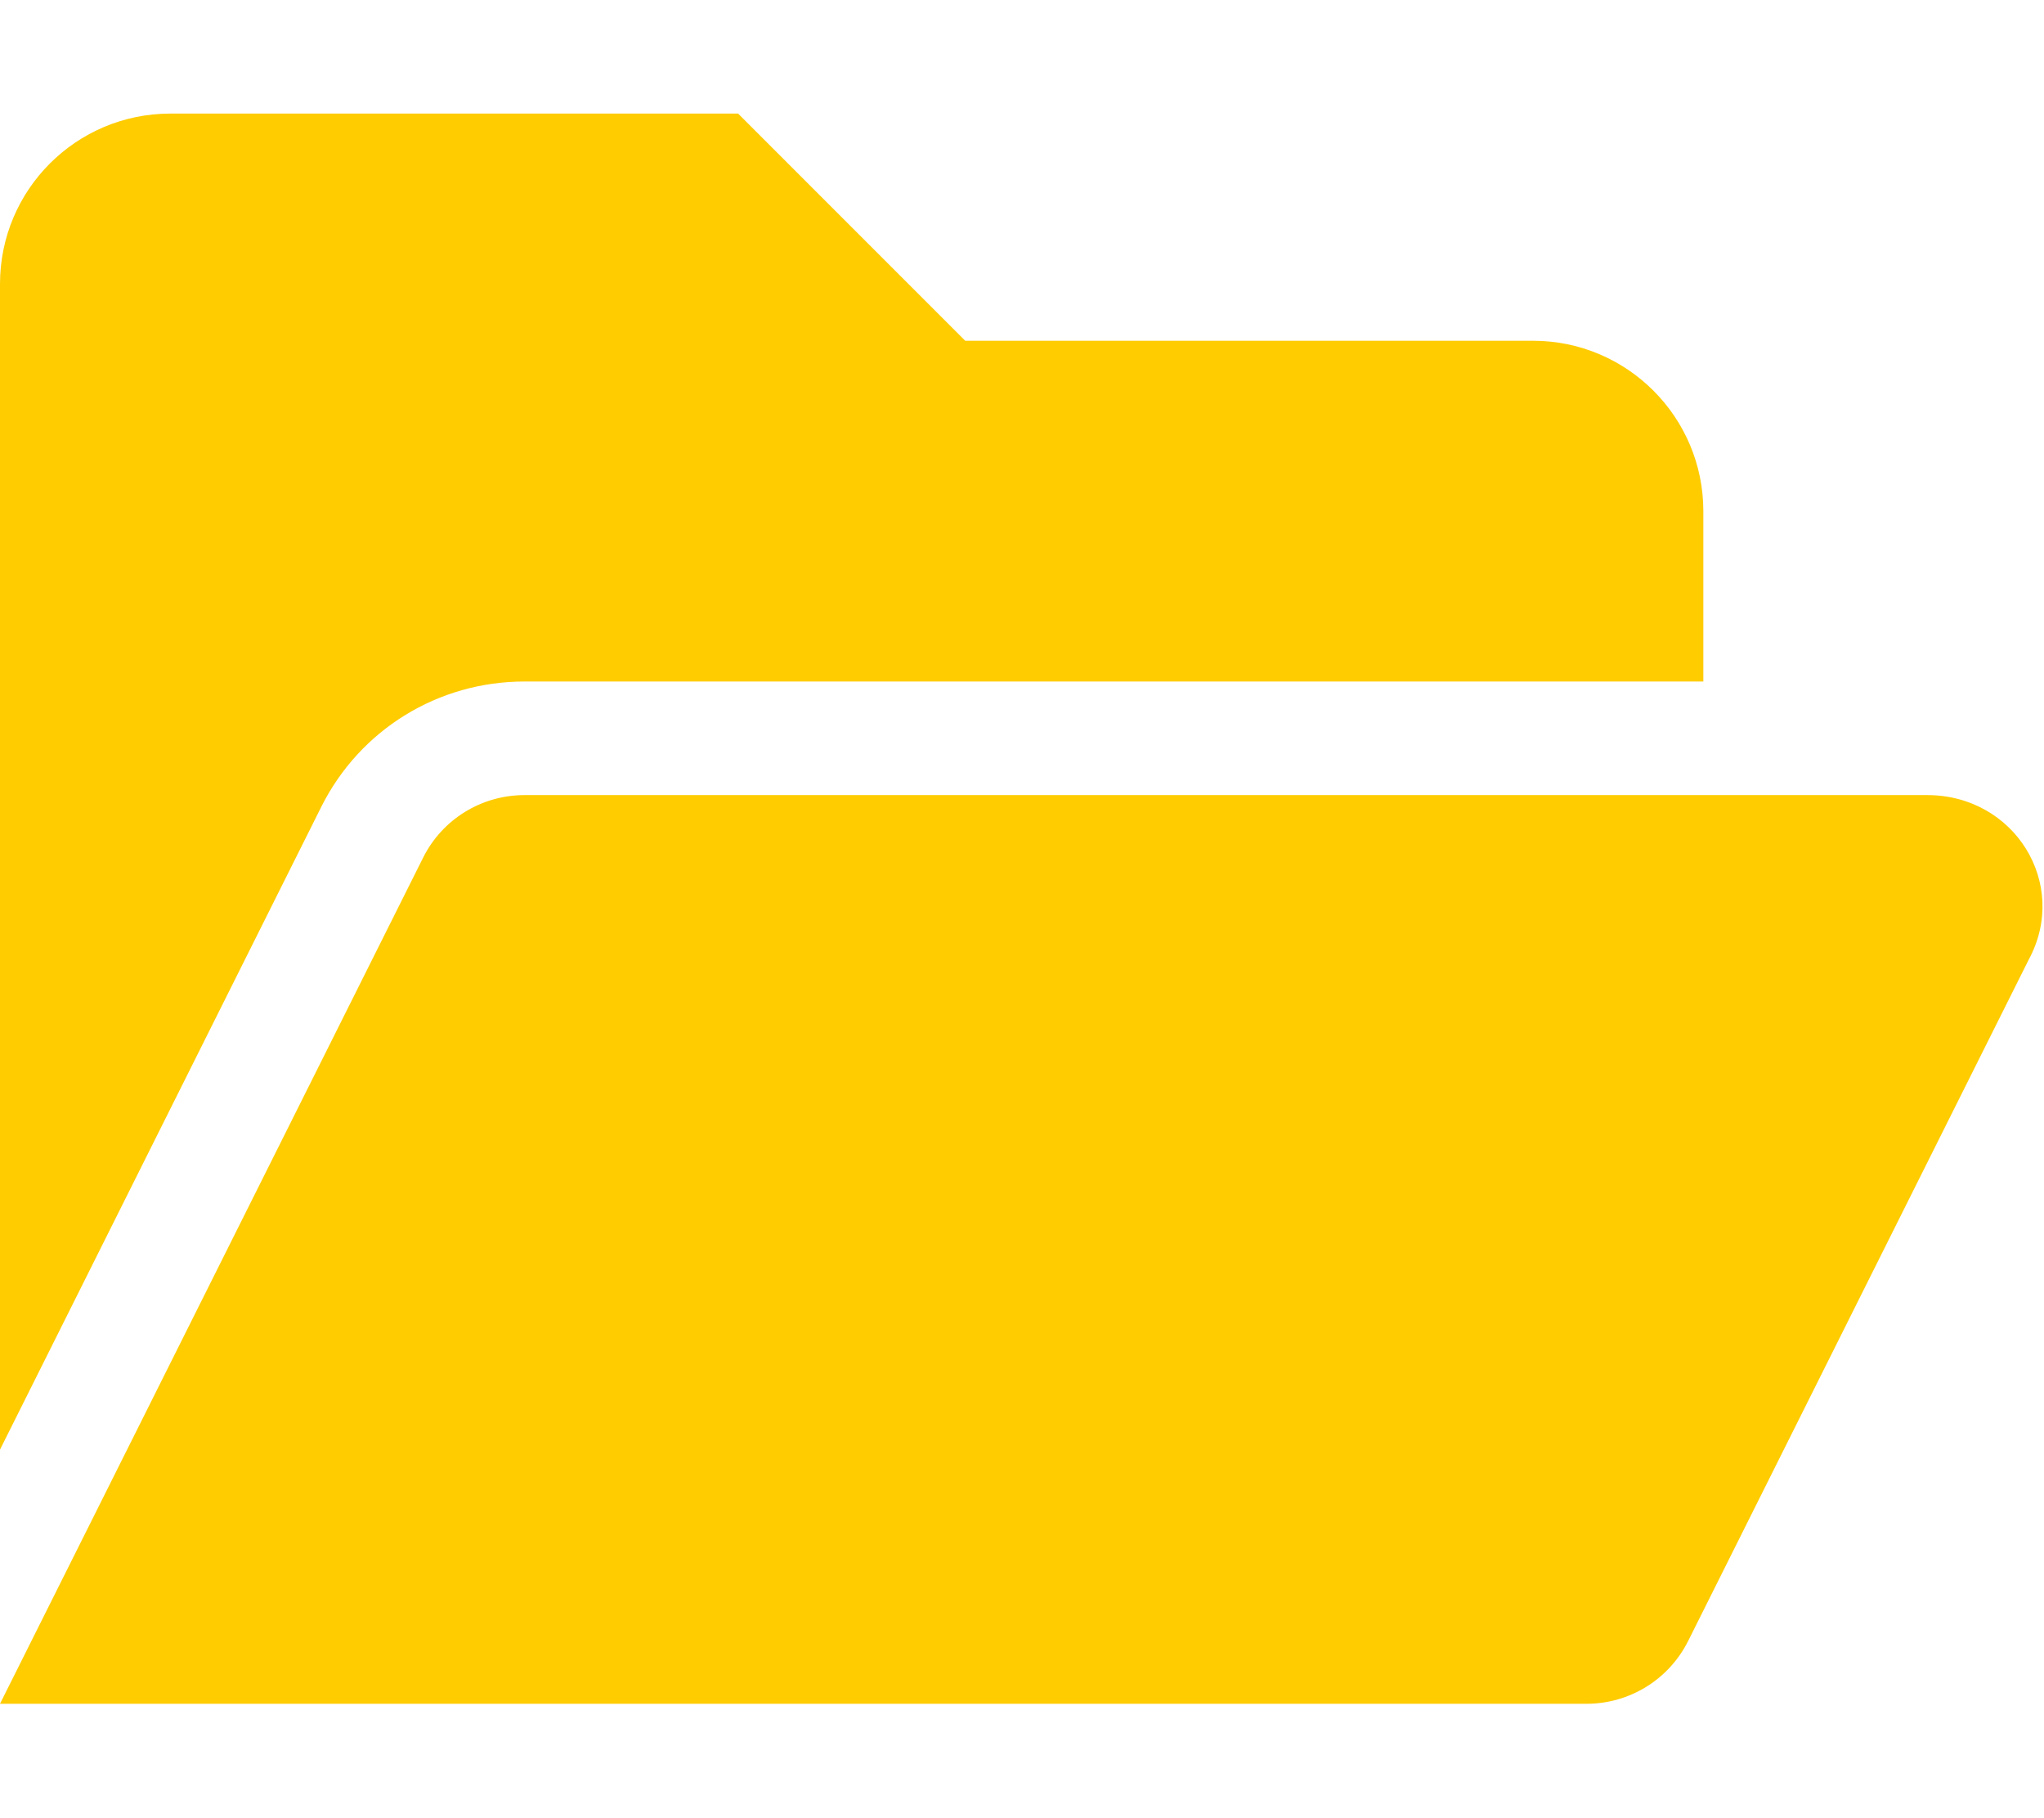
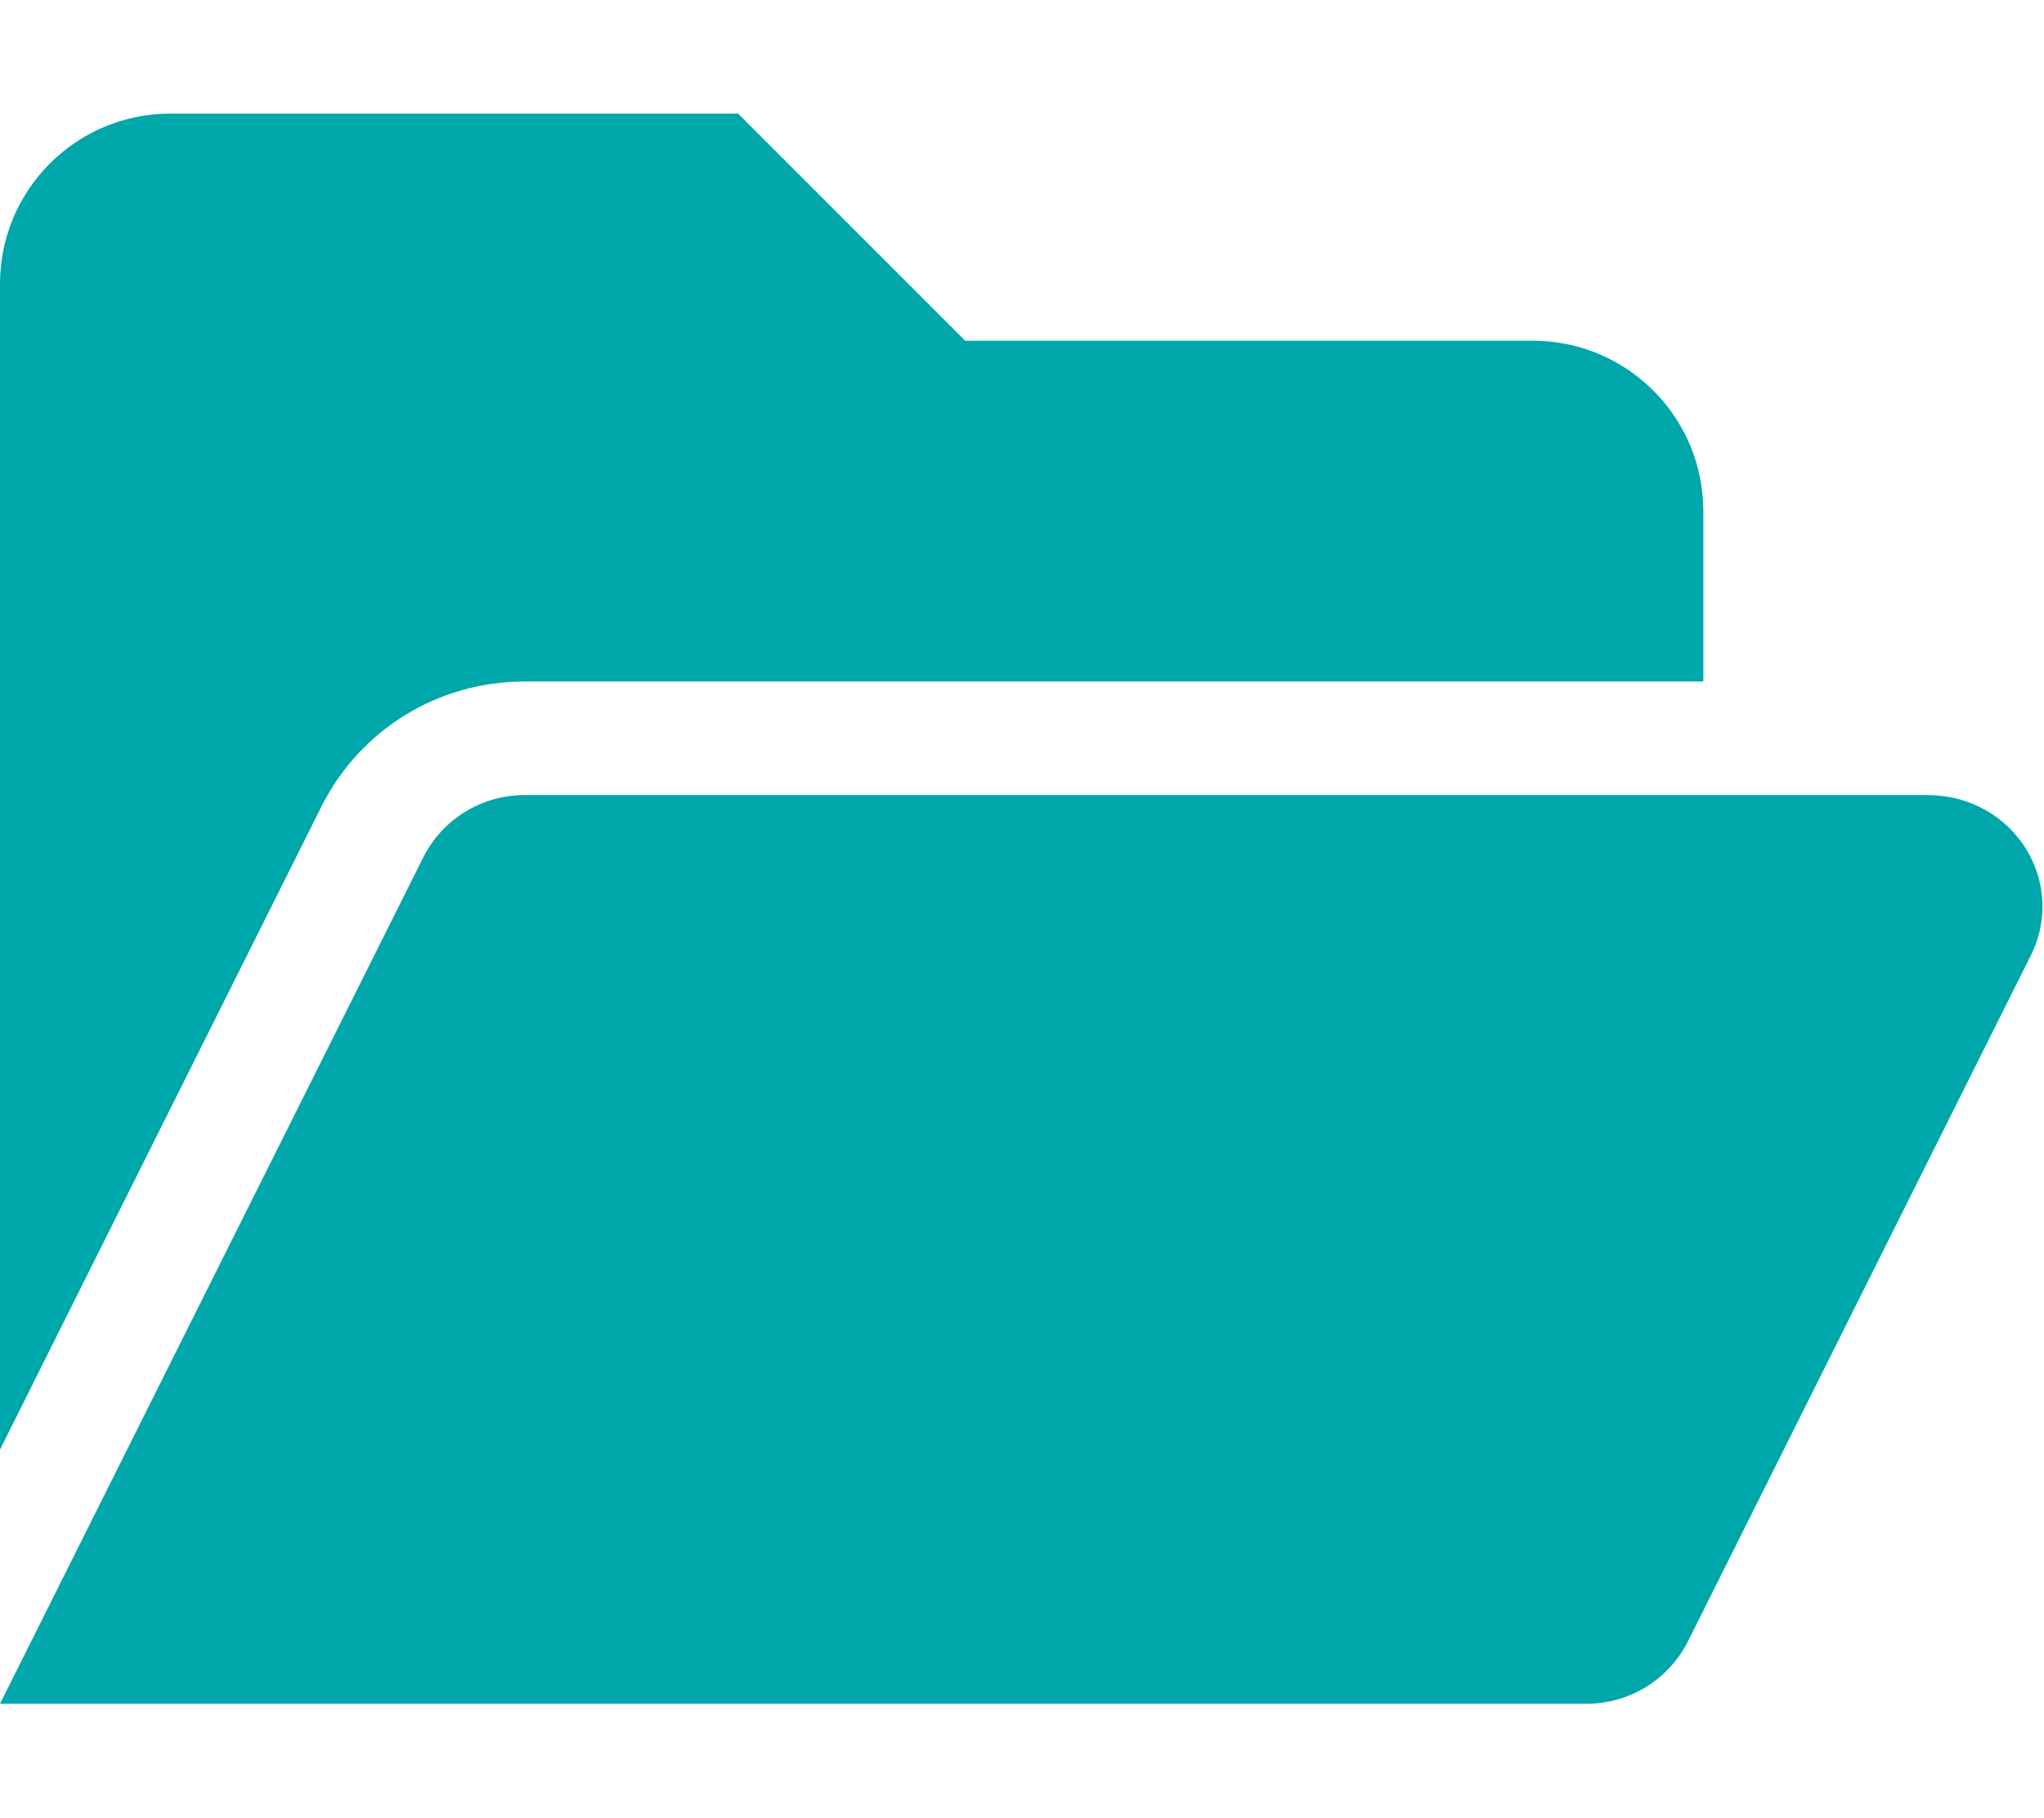
<svg xmlns="http://www.w3.org/2000/svg" viewBox="0 0 576 512" version="1.1" id="svg4">
  <defs id="defs8" />
-   <path d="M147.8 192H480V144C480 117.5 458.5 96 432 96h-160l-64-64h-160C21.49 32 0 53.49 0 80v328.4l90.54-181.1C101.4 205.6 123.4 192 147.8 192zM543.1 224H147.8C135.7 224 124.6 230.8 119.2 241.7L0 480h447.1c12.12 0 23.2-6.852 28.62-17.69l96-192C583.2 249 567.7 224 543.1 224z" id="path2" style="stroke:none;stroke-opacity:1;fill:#ffcc00;fill-opacity:1" />
+   <path d="M147.8 192H480V144C480 117.5 458.5 96 432 96h-160l-64-64h-160C21.49 32 0 53.49 0 80v328.4l90.54-181.1C101.4 205.6 123.4 192 147.8 192zM543.1 224H147.8C135.7 224 124.6 230.8 119.2 241.7L0 480h447.1c12.12 0 23.2-6.852 28.62-17.69l96-192C583.2 249 567.7 224 543.1 224z" id="path2" style="stroke:none;stroke-opacity:1;fill:#00A7AA;fill-opacity:1" />
</svg>
